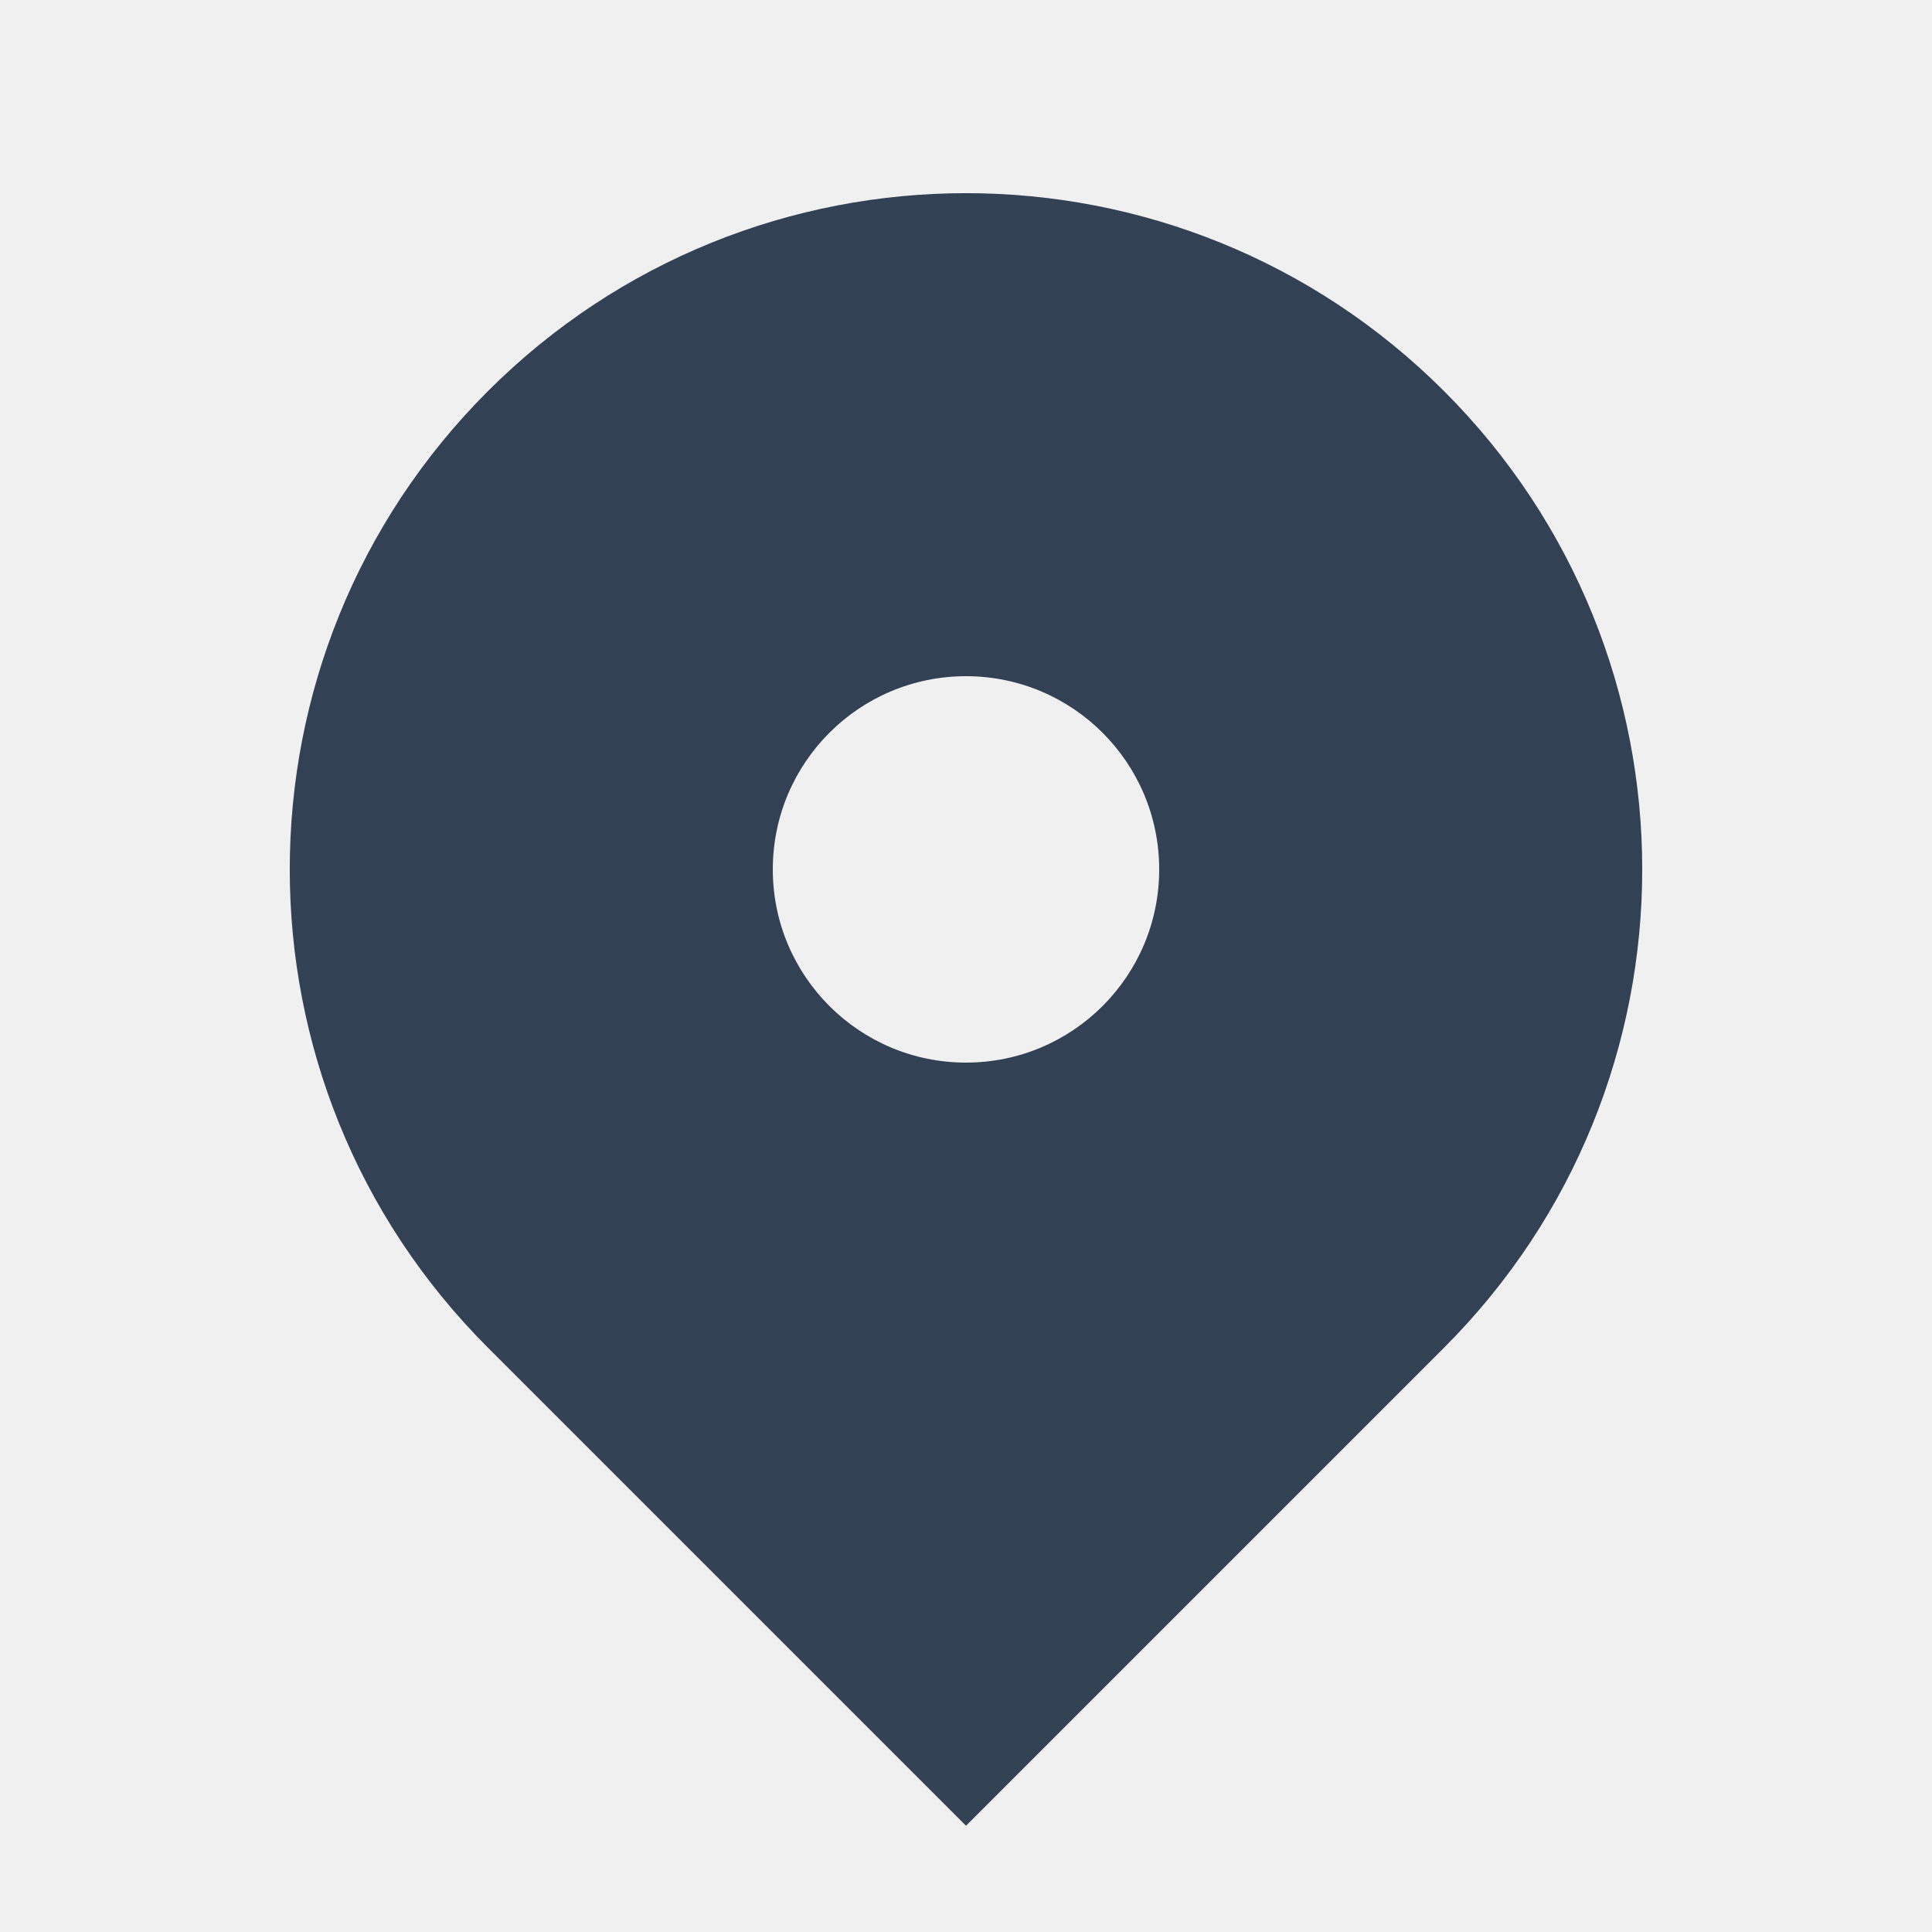
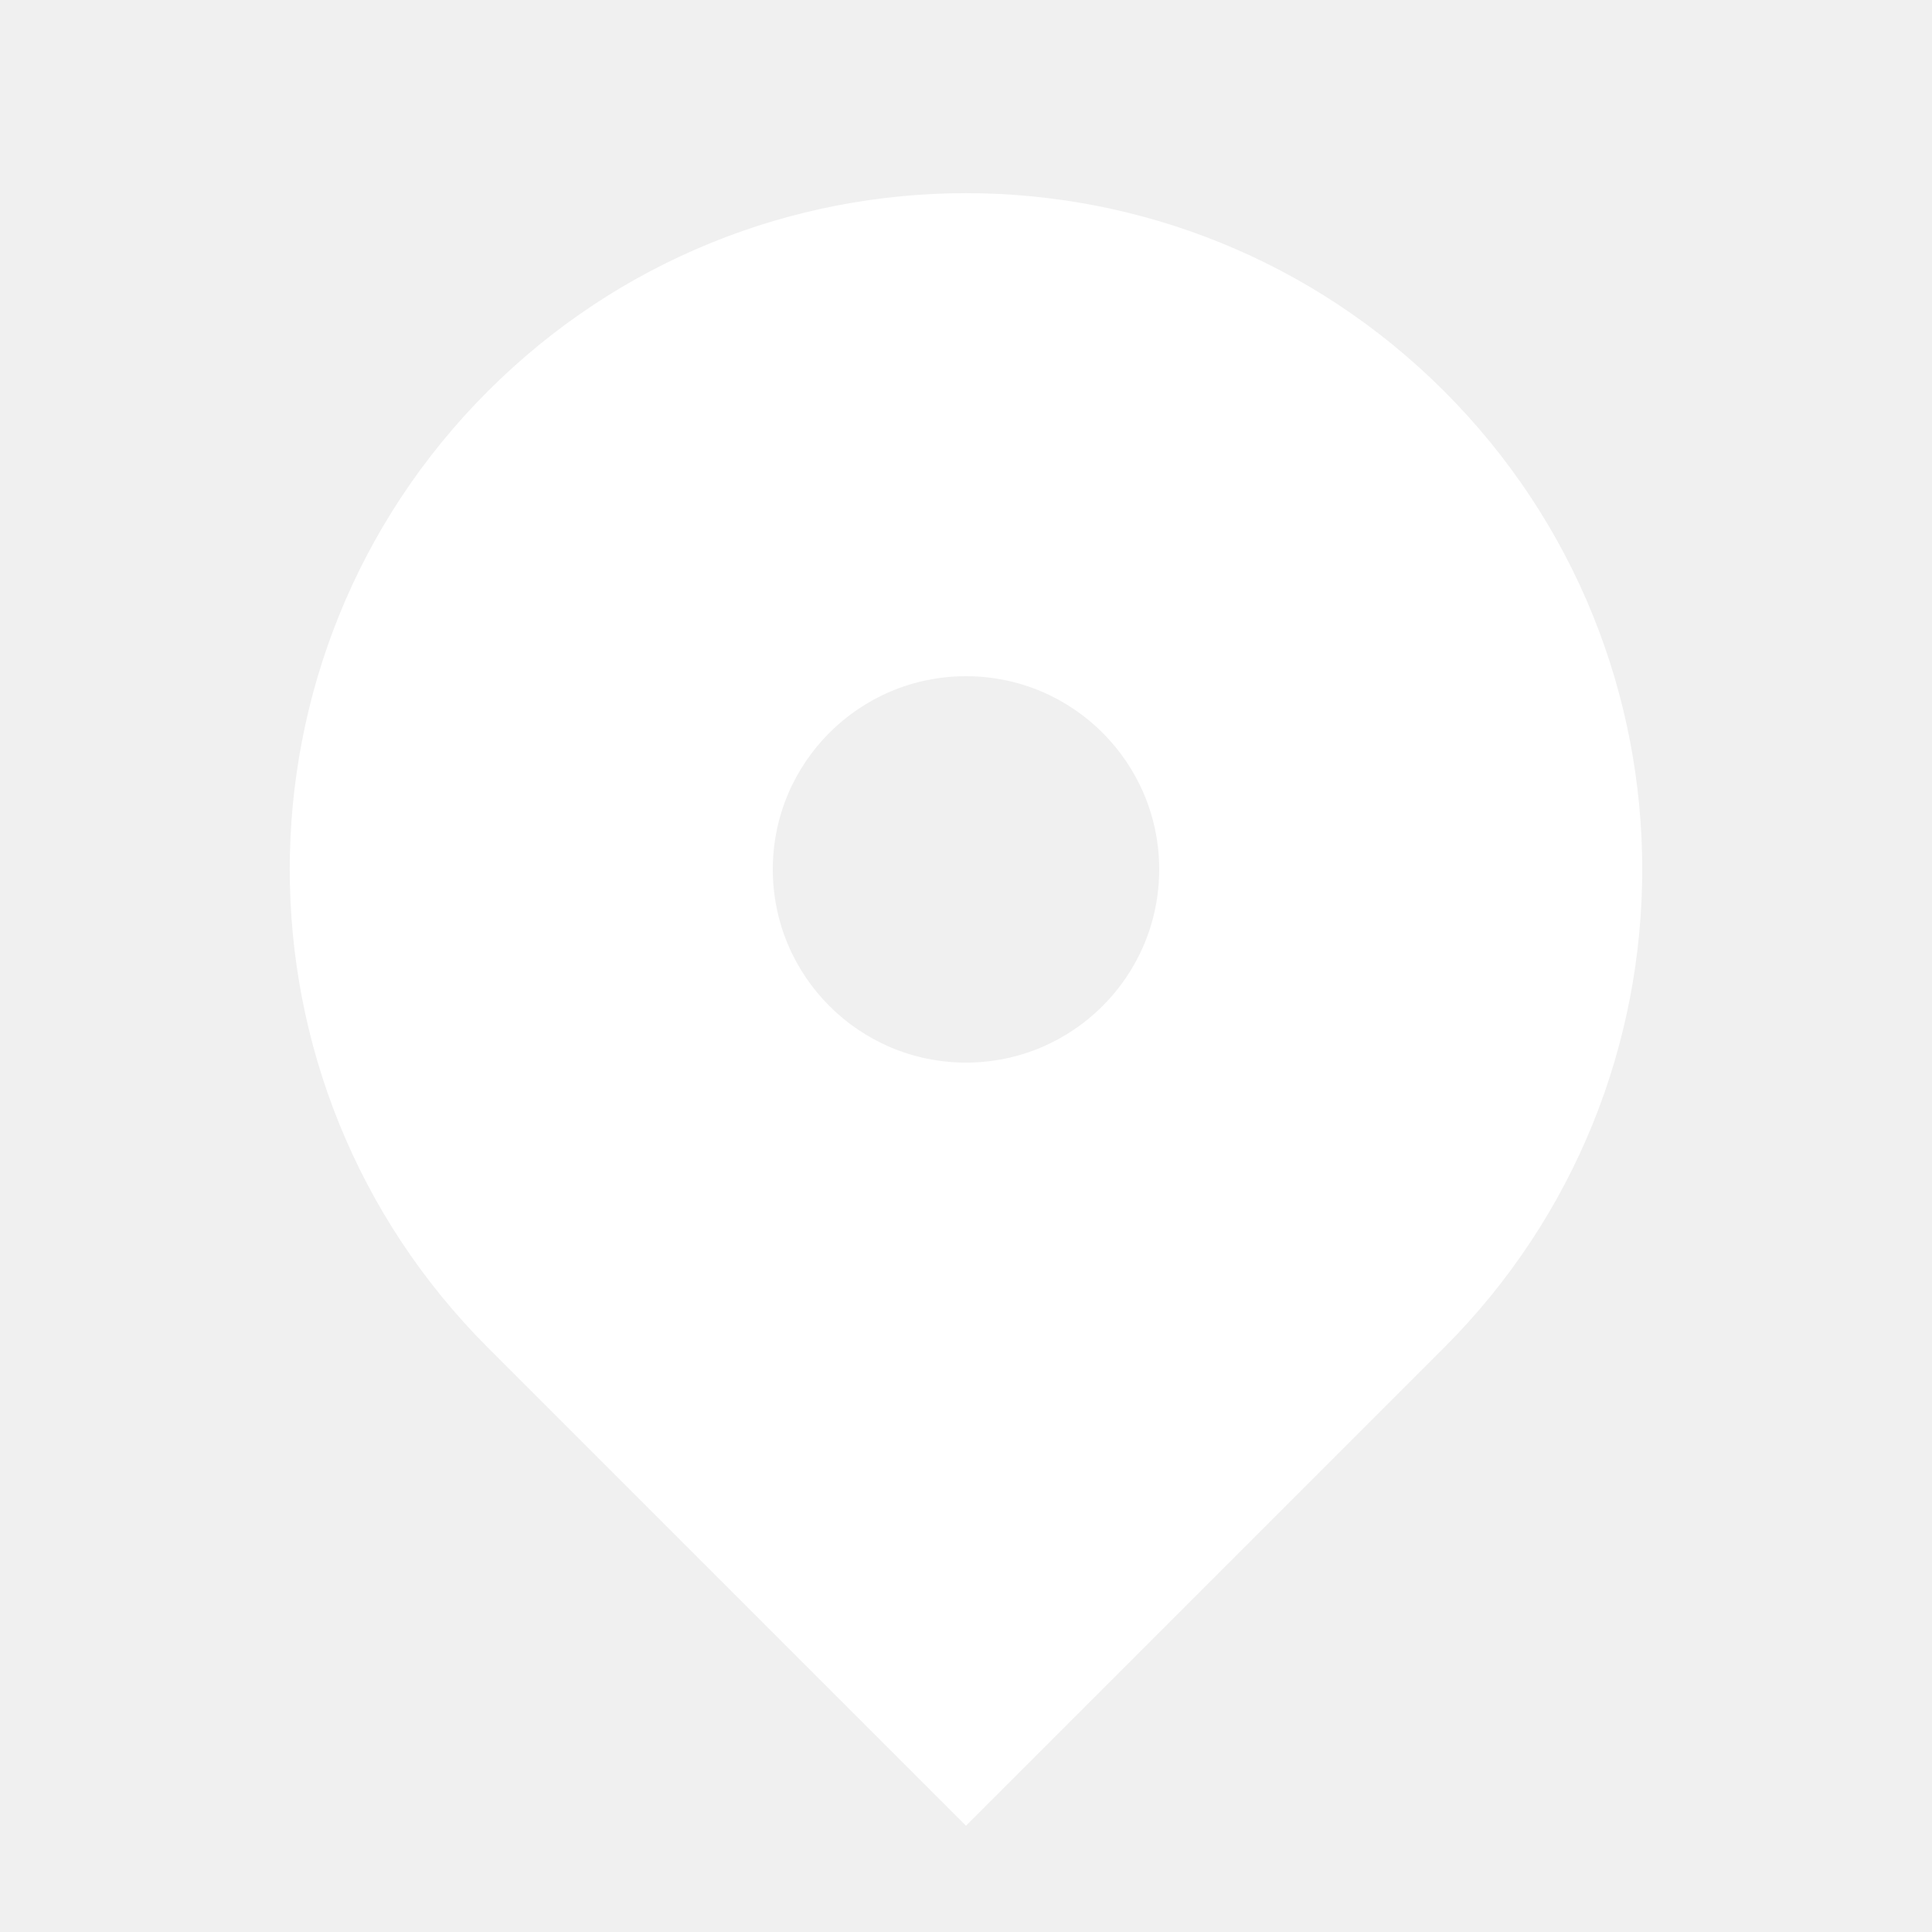
- <svg xmlns="http://www.w3.org/2000/svg" class="h-5 w-5" viewBox="0 0 20 20" fill="#334155">
+ <svg xmlns="http://www.w3.org/2000/svg" class="h-5 w-5" viewBox="0 0 20 20" fill="#fff">
  <path fill-rule="evenodd" d="M5.05 4.05a7 7 0 119.9 9.9L10 18.9l-4.95-4.95a7 7 0 010-9.9zM10 11a2 2 0 100-4 2 2 0 000 4z" clip-rule="evenodd" />
</svg>
